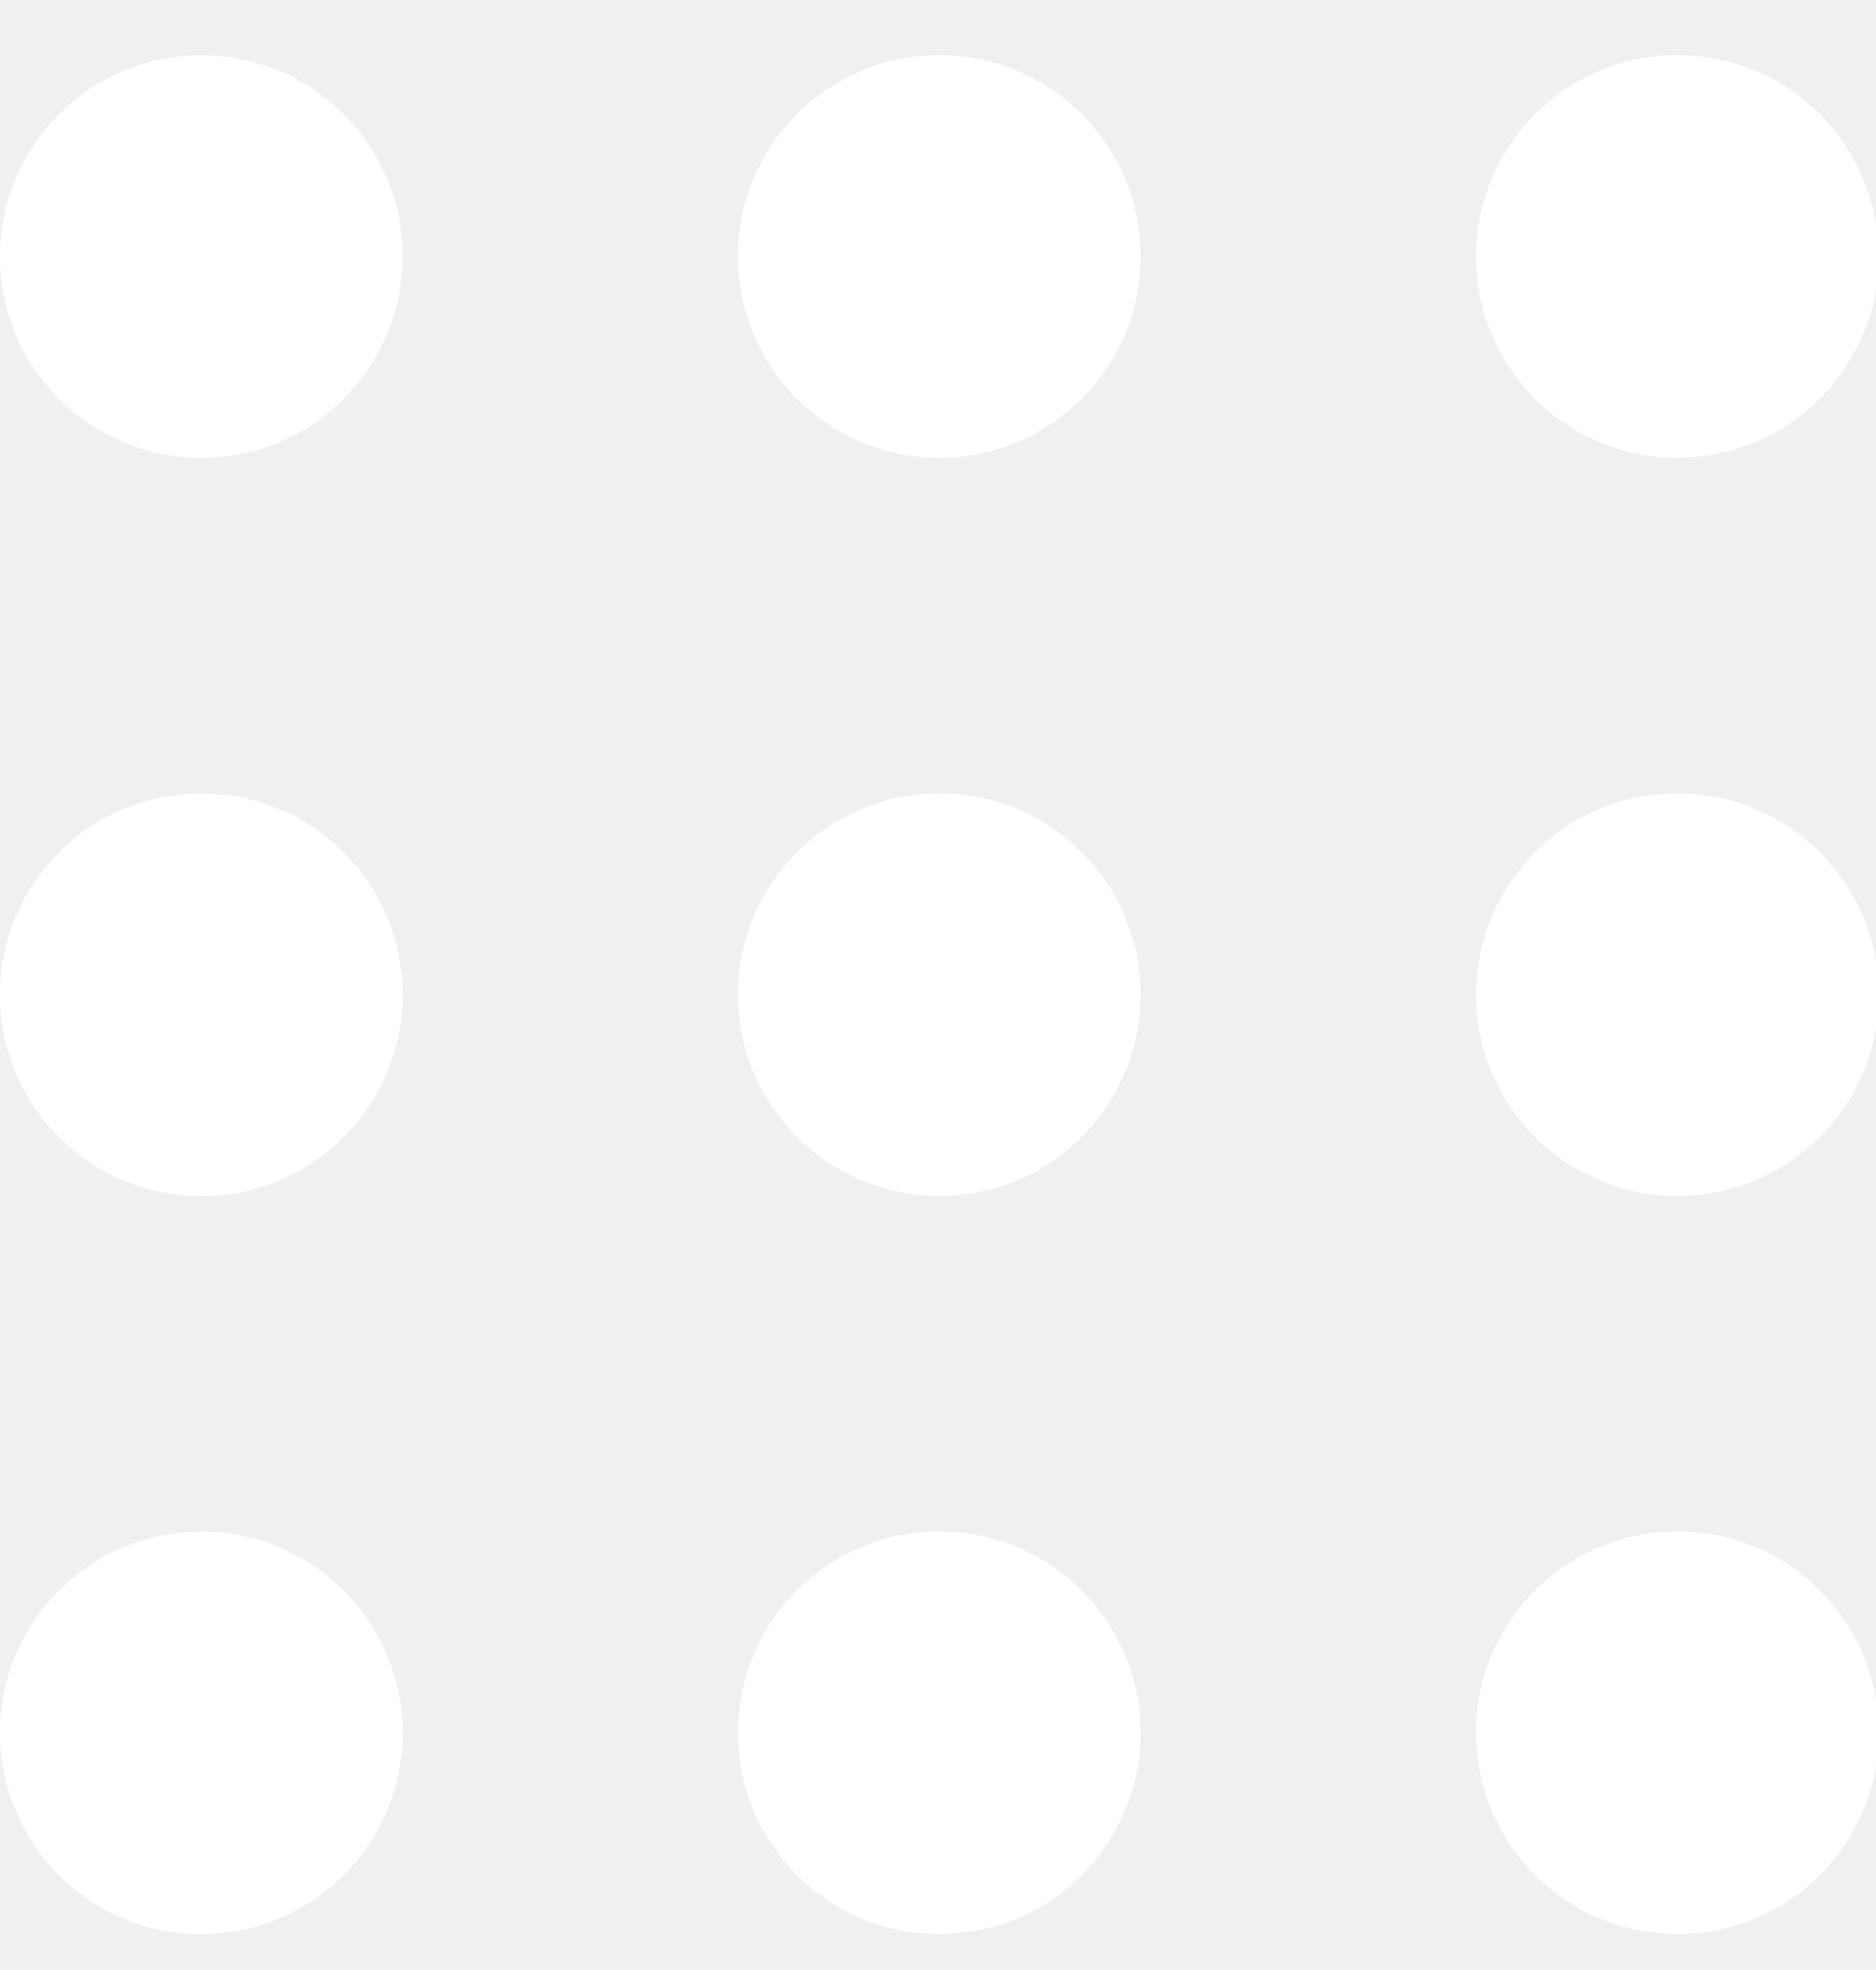
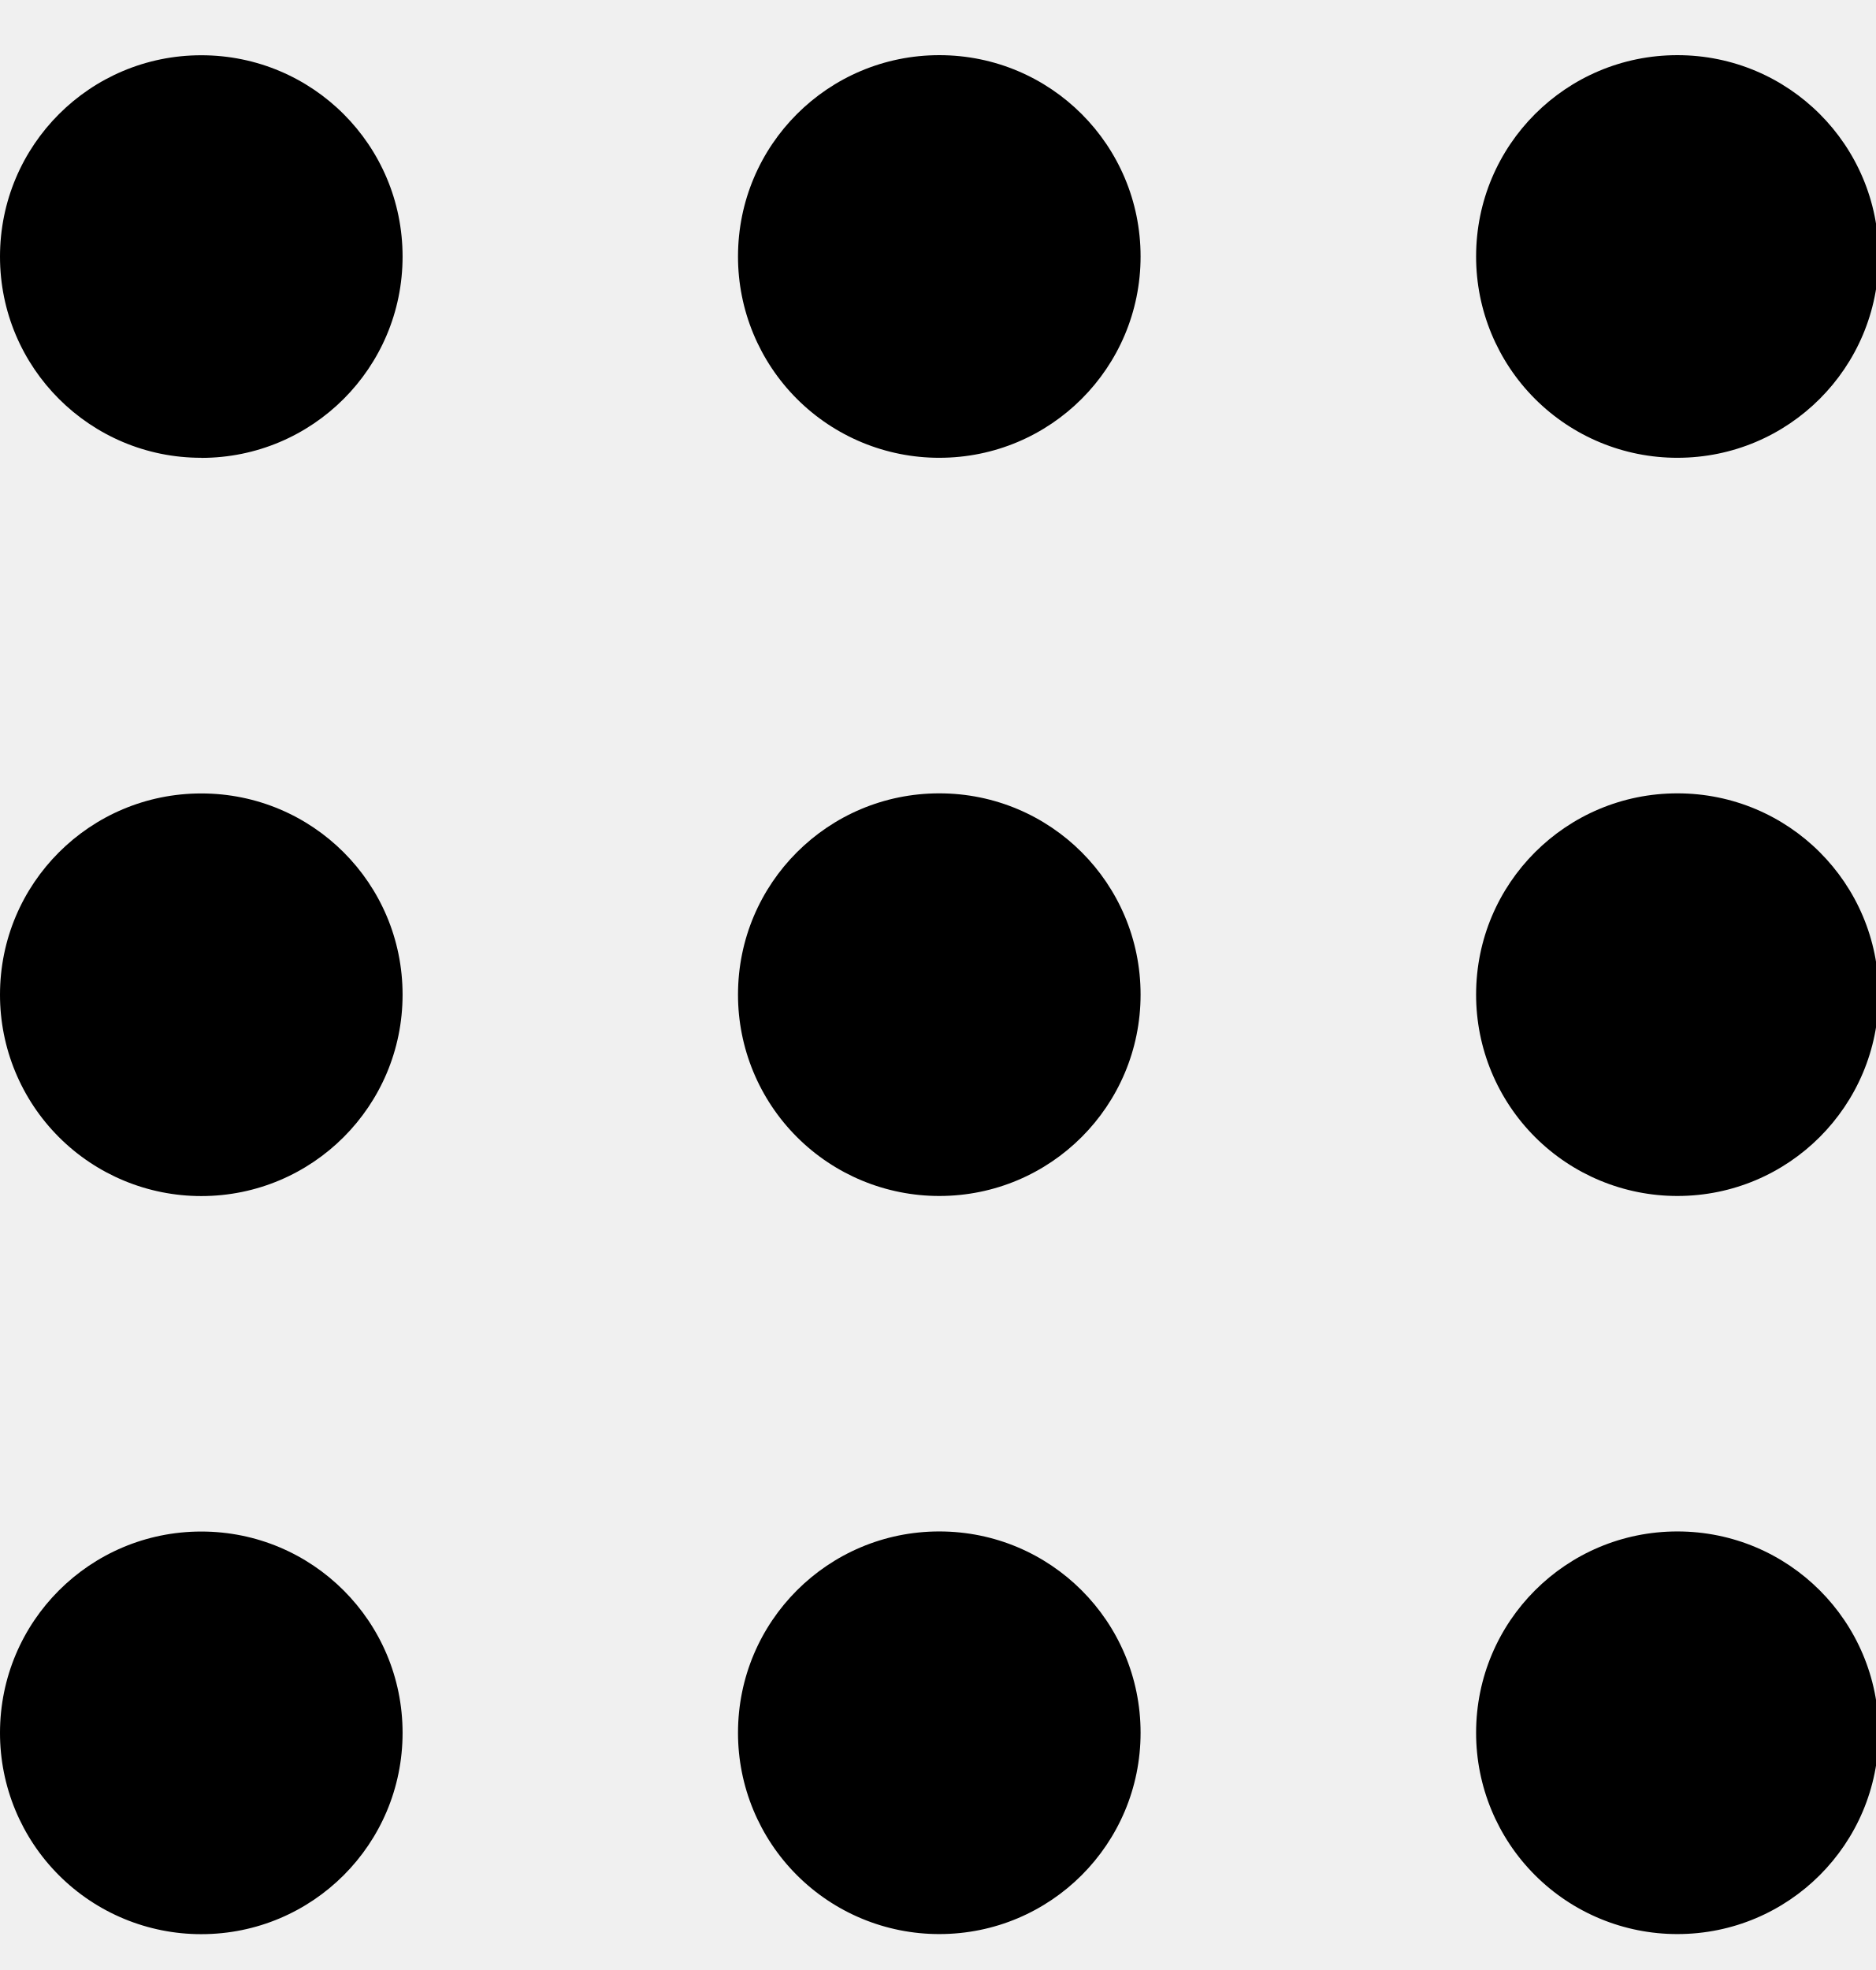
<svg xmlns="http://www.w3.org/2000/svg" width="20" height="21" viewBox="0 0 20 21">
  <g>
    <g>
-       <path fill="#fff" d="M2.146 4.88A2.144 2.144 0 0 1 0 2.736C0 1.548.96.589 2.146.589c1.187 0 2.146.959 2.146 2.146 0 1.186-.96 2.146-2.146 2.146zm0 7.87A2.145 2.145 0 0 1 0 10.603c0-1.186.96-2.145 2.146-2.145 1.187 0 2.146.959 2.146 2.145 0 1.187-.96 2.147-2.146 2.147zm0 7.868A2.144 2.144 0 0 1 0 18.472c0-1.187.96-2.146 2.146-2.146 1.187 0 2.146.96 2.146 2.146 0 1.187-.96 2.146-2.146 2.146zM10.014 4.88a2.144 2.144 0 0 1-2.146-2.146c0-1.187.96-2.146 2.146-2.146 1.187 0 2.146.959 2.146 2.146 0 1.186-.959 2.146-2.146 2.146zm0 7.869a2.145 2.145 0 0 1-2.146-2.147c0-1.186.96-2.145 2.146-2.145 1.187 0 2.146.959 2.146 2.145 0 1.187-.959 2.147-2.146 2.147zm0 7.868a2.144 2.144 0 0 1-2.146-2.146c0-1.187.96-2.146 2.146-2.146 1.187 0 2.146.96 2.146 2.146 0 1.187-.959 2.146-2.146 2.146zM17.883 4.88a2.144 2.144 0 0 1-2.146-2.146c0-1.187.96-2.146 2.146-2.146 1.187 0 2.146.959 2.146 2.146 0 1.186-.96 2.146-2.146 2.146zm0 7.869a2.145 2.145 0 0 1-2.146-2.147c0-1.186.96-2.145 2.146-2.145 1.187 0 2.146.959 2.146 2.145 0 1.187-.96 2.147-2.146 2.147zm0 7.868a2.144 2.144 0 0 1-2.146-2.146c0-1.187.96-2.146 2.146-2.146 1.187 0 2.146.96 2.146 2.146 0 1.187-.96 2.146-2.146 2.146z" />
+       <path d="M2.146 4.88A2.144 2.144 0 0 1 0 2.736C0 1.548.96.589 2.146.589c1.187 0 2.146.959 2.146 2.146 0 1.186-.96 2.146-2.146 2.146zm0 7.87A2.145 2.145 0 0 1 0 10.603c0-1.186.96-2.145 2.146-2.145 1.187 0 2.146.959 2.146 2.145 0 1.187-.96 2.147-2.146 2.147zm0 7.868A2.144 2.144 0 0 1 0 18.472c0-1.187.96-2.146 2.146-2.146 1.187 0 2.146.96 2.146 2.146 0 1.187-.96 2.146-2.146 2.146zM10.014 4.88a2.144 2.144 0 0 1-2.146-2.146c0-1.187.96-2.146 2.146-2.146 1.187 0 2.146.959 2.146 2.146 0 1.186-.959 2.146-2.146 2.146zm0 7.869a2.145 2.145 0 0 1-2.146-2.147c0-1.186.96-2.145 2.146-2.145 1.187 0 2.146.959 2.146 2.145 0 1.187-.959 2.147-2.146 2.147zm0 7.868a2.144 2.144 0 0 1-2.146-2.146c0-1.187.96-2.146 2.146-2.146 1.187 0 2.146.96 2.146 2.146 0 1.187-.959 2.146-2.146 2.146zM17.883 4.88a2.144 2.144 0 0 1-2.146-2.146c0-1.187.96-2.146 2.146-2.146 1.187 0 2.146.959 2.146 2.146 0 1.186-.96 2.146-2.146 2.146zm0 7.869a2.145 2.145 0 0 1-2.146-2.147c0-1.186.96-2.145 2.146-2.145 1.187 0 2.146.959 2.146 2.145 0 1.187-.96 2.147-2.146 2.147zm0 7.868a2.144 2.144 0 0 1-2.146-2.146c0-1.187.96-2.146 2.146-2.146 1.187 0 2.146.96 2.146 2.146 0 1.187-.96 2.146-2.146 2.146z" />
    </g>
  </g>
</svg>
